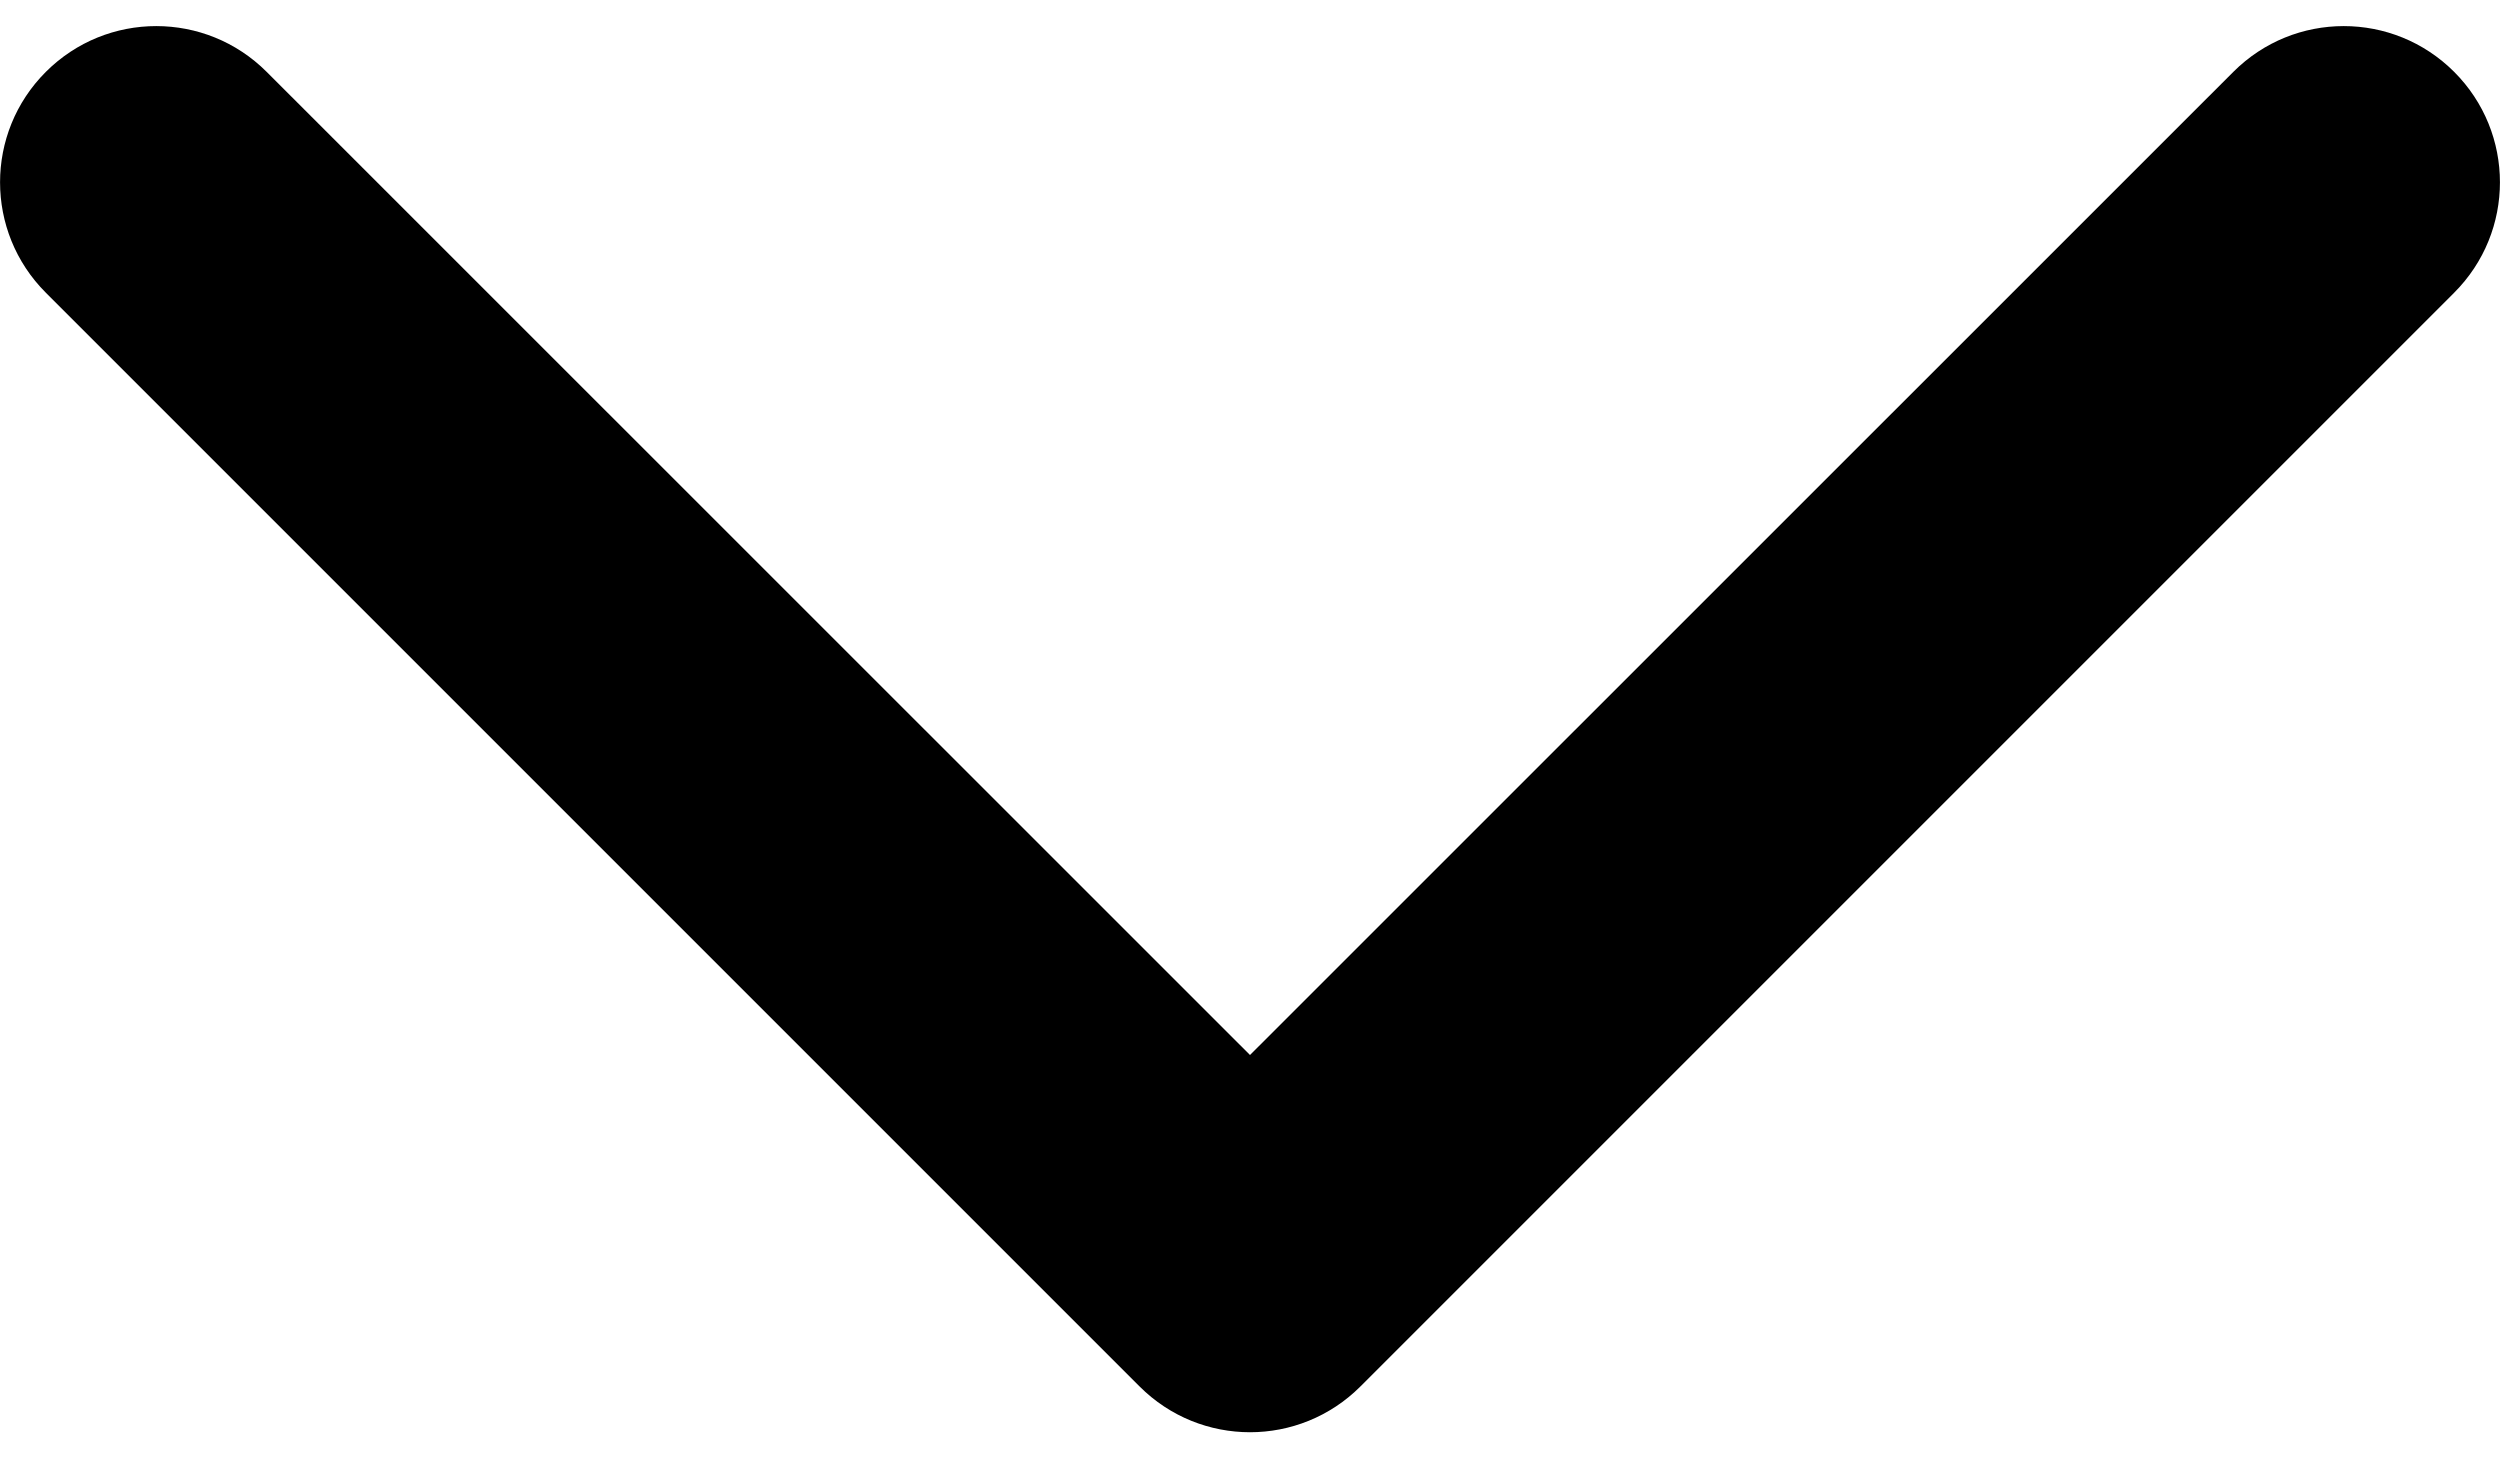
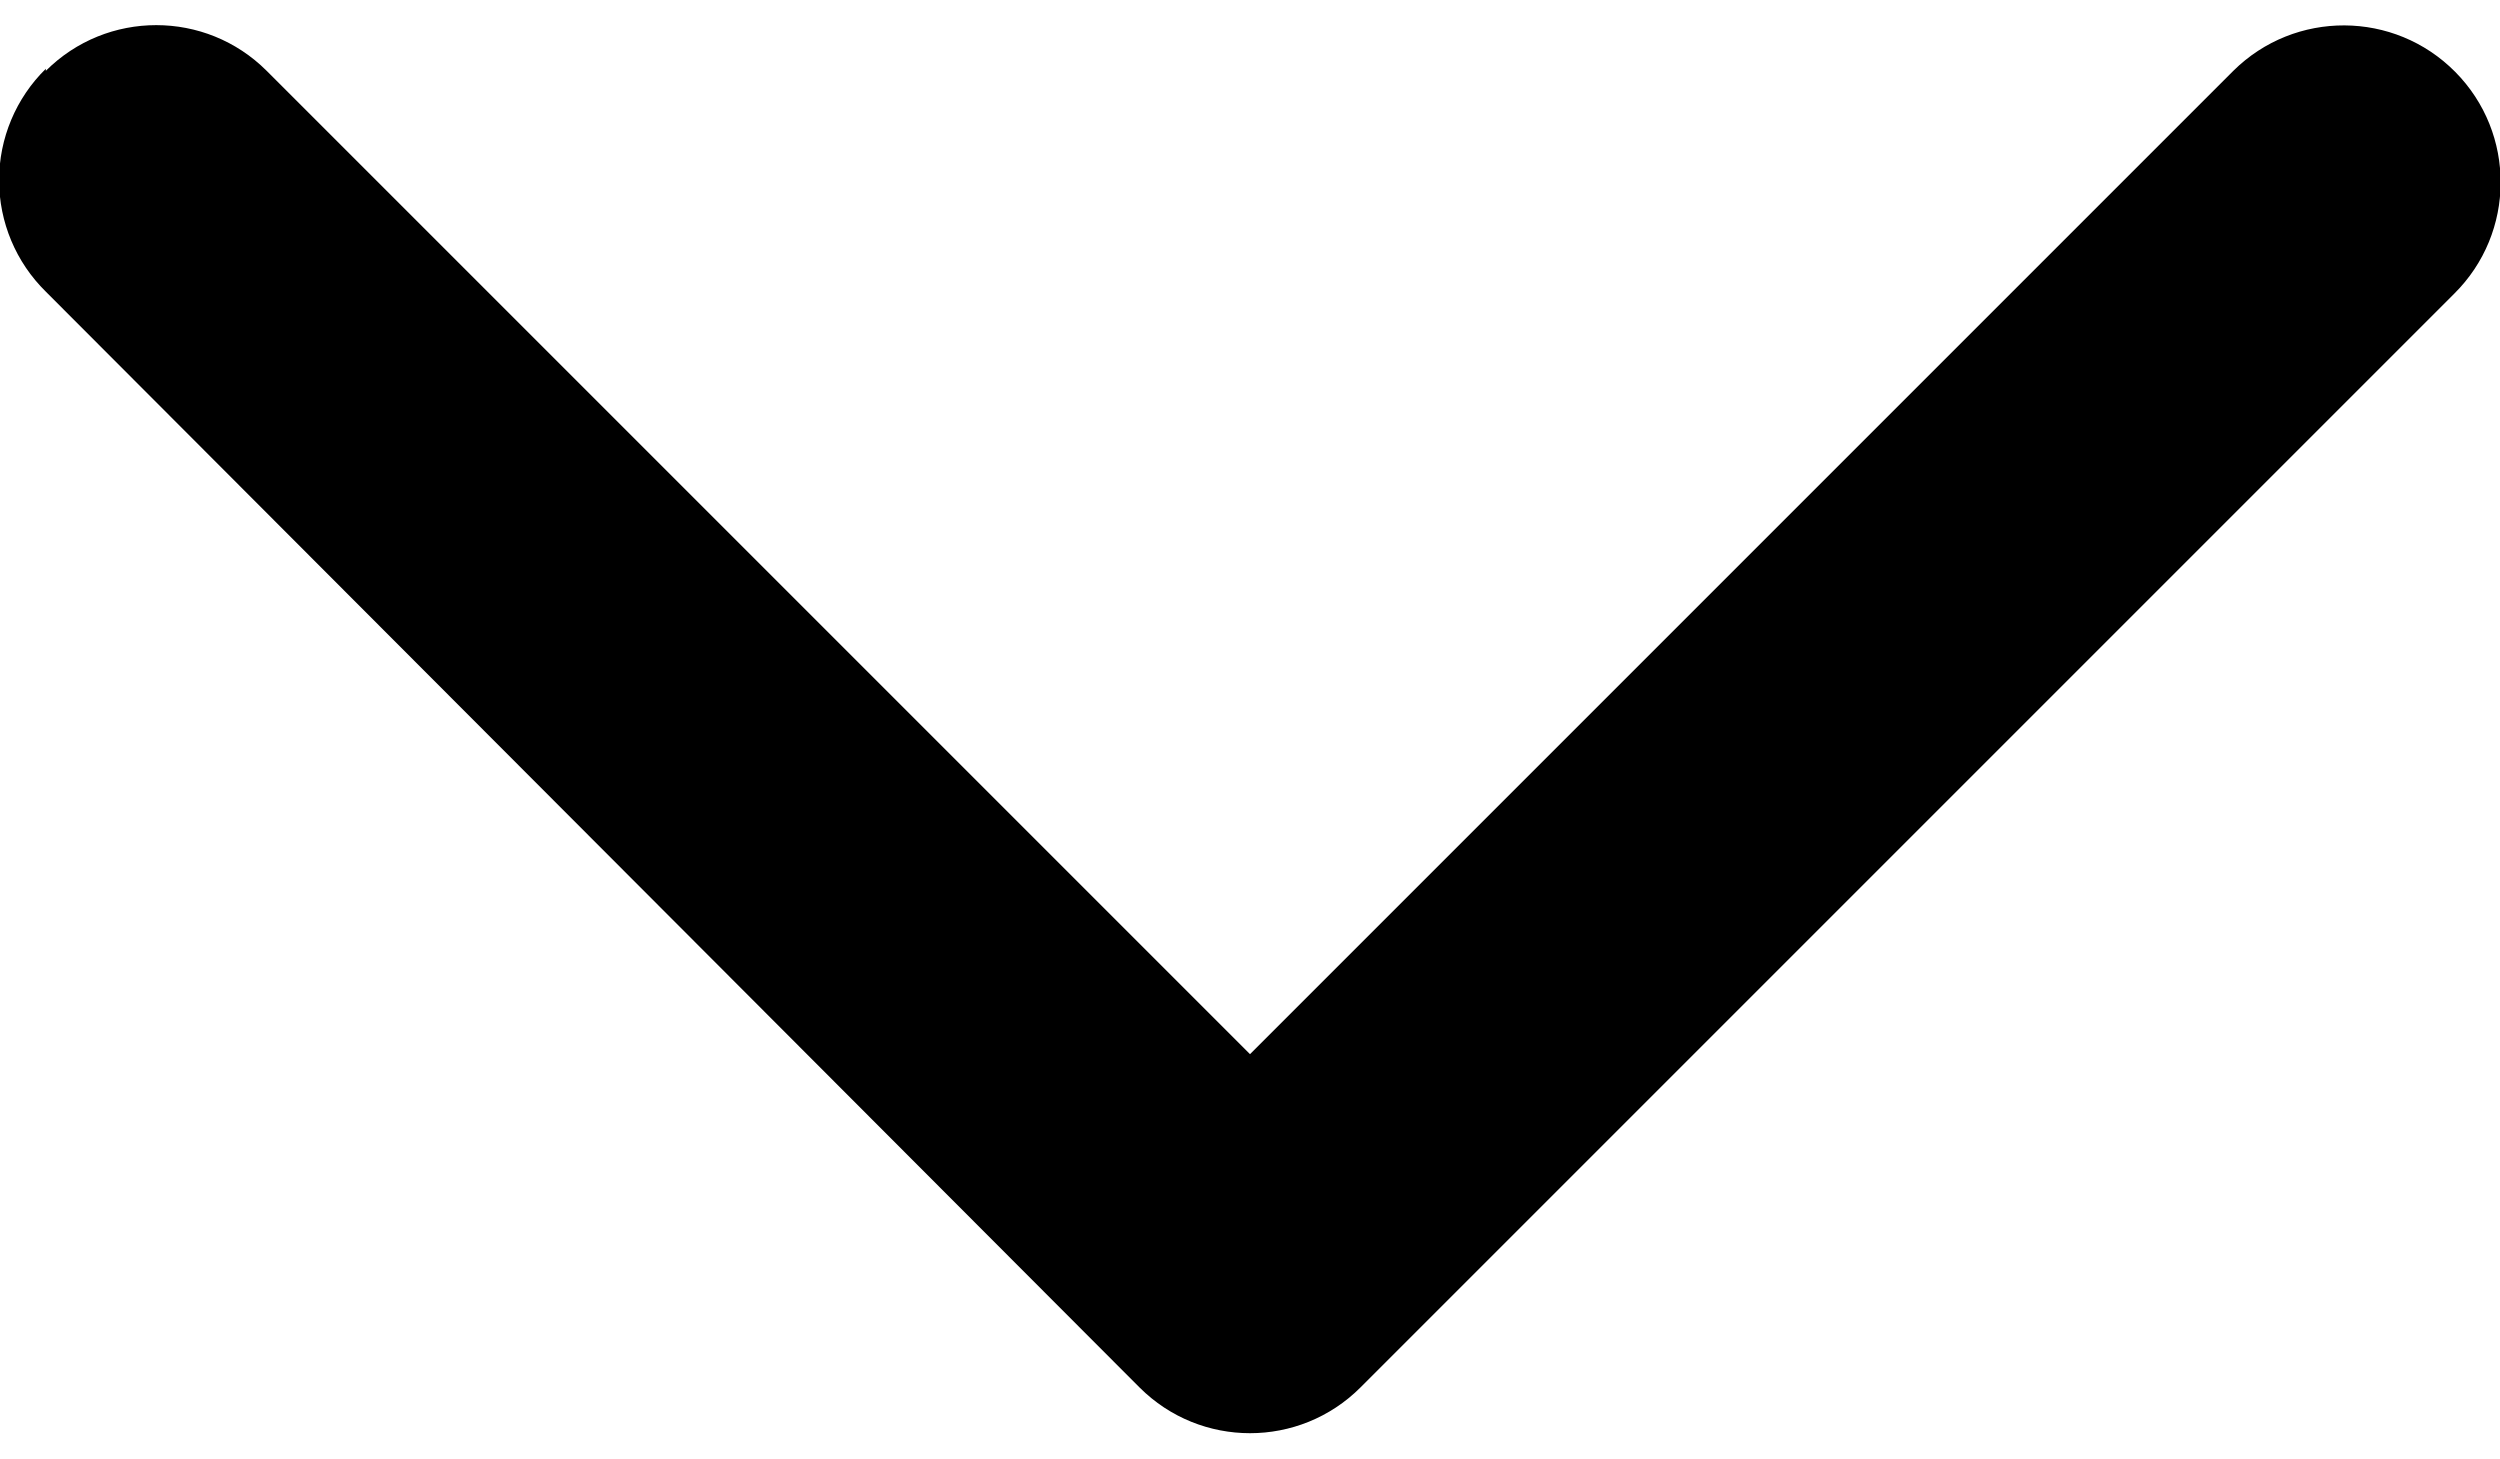
<svg xmlns="http://www.w3.org/2000/svg" width="12" height="7" viewBox="0 0 12 7" fill="none">
-   <path fill-rule="evenodd" clip-rule="evenodd" d="M0.22 0.345C0.513 0.052 0.987 0.052 1.28 0.345L6 5.064L10.72 0.345C11.013 0.052 11.487 0.052 11.78 0.345C12.073 0.638 12.073 1.112 11.78 1.405L6.53 6.655C6.237 6.948 5.763 6.948 5.47 6.655L0.22 1.405C-0.073 1.112 -0.073 0.638 0.22 0.345Z" fill="black" />
+   <path fill-rule="evenodd" clip-rule="evenodd" d="M.22.34a.75.75 0 011.06 0L6 5.06 10.72.34a.75.75 0 111.06 1.07L6.53 6.66a.75.75 0 01-1.06 0L.22 1.4a.75.75 0 010-1.07z" fill="#000" />
</svg>
